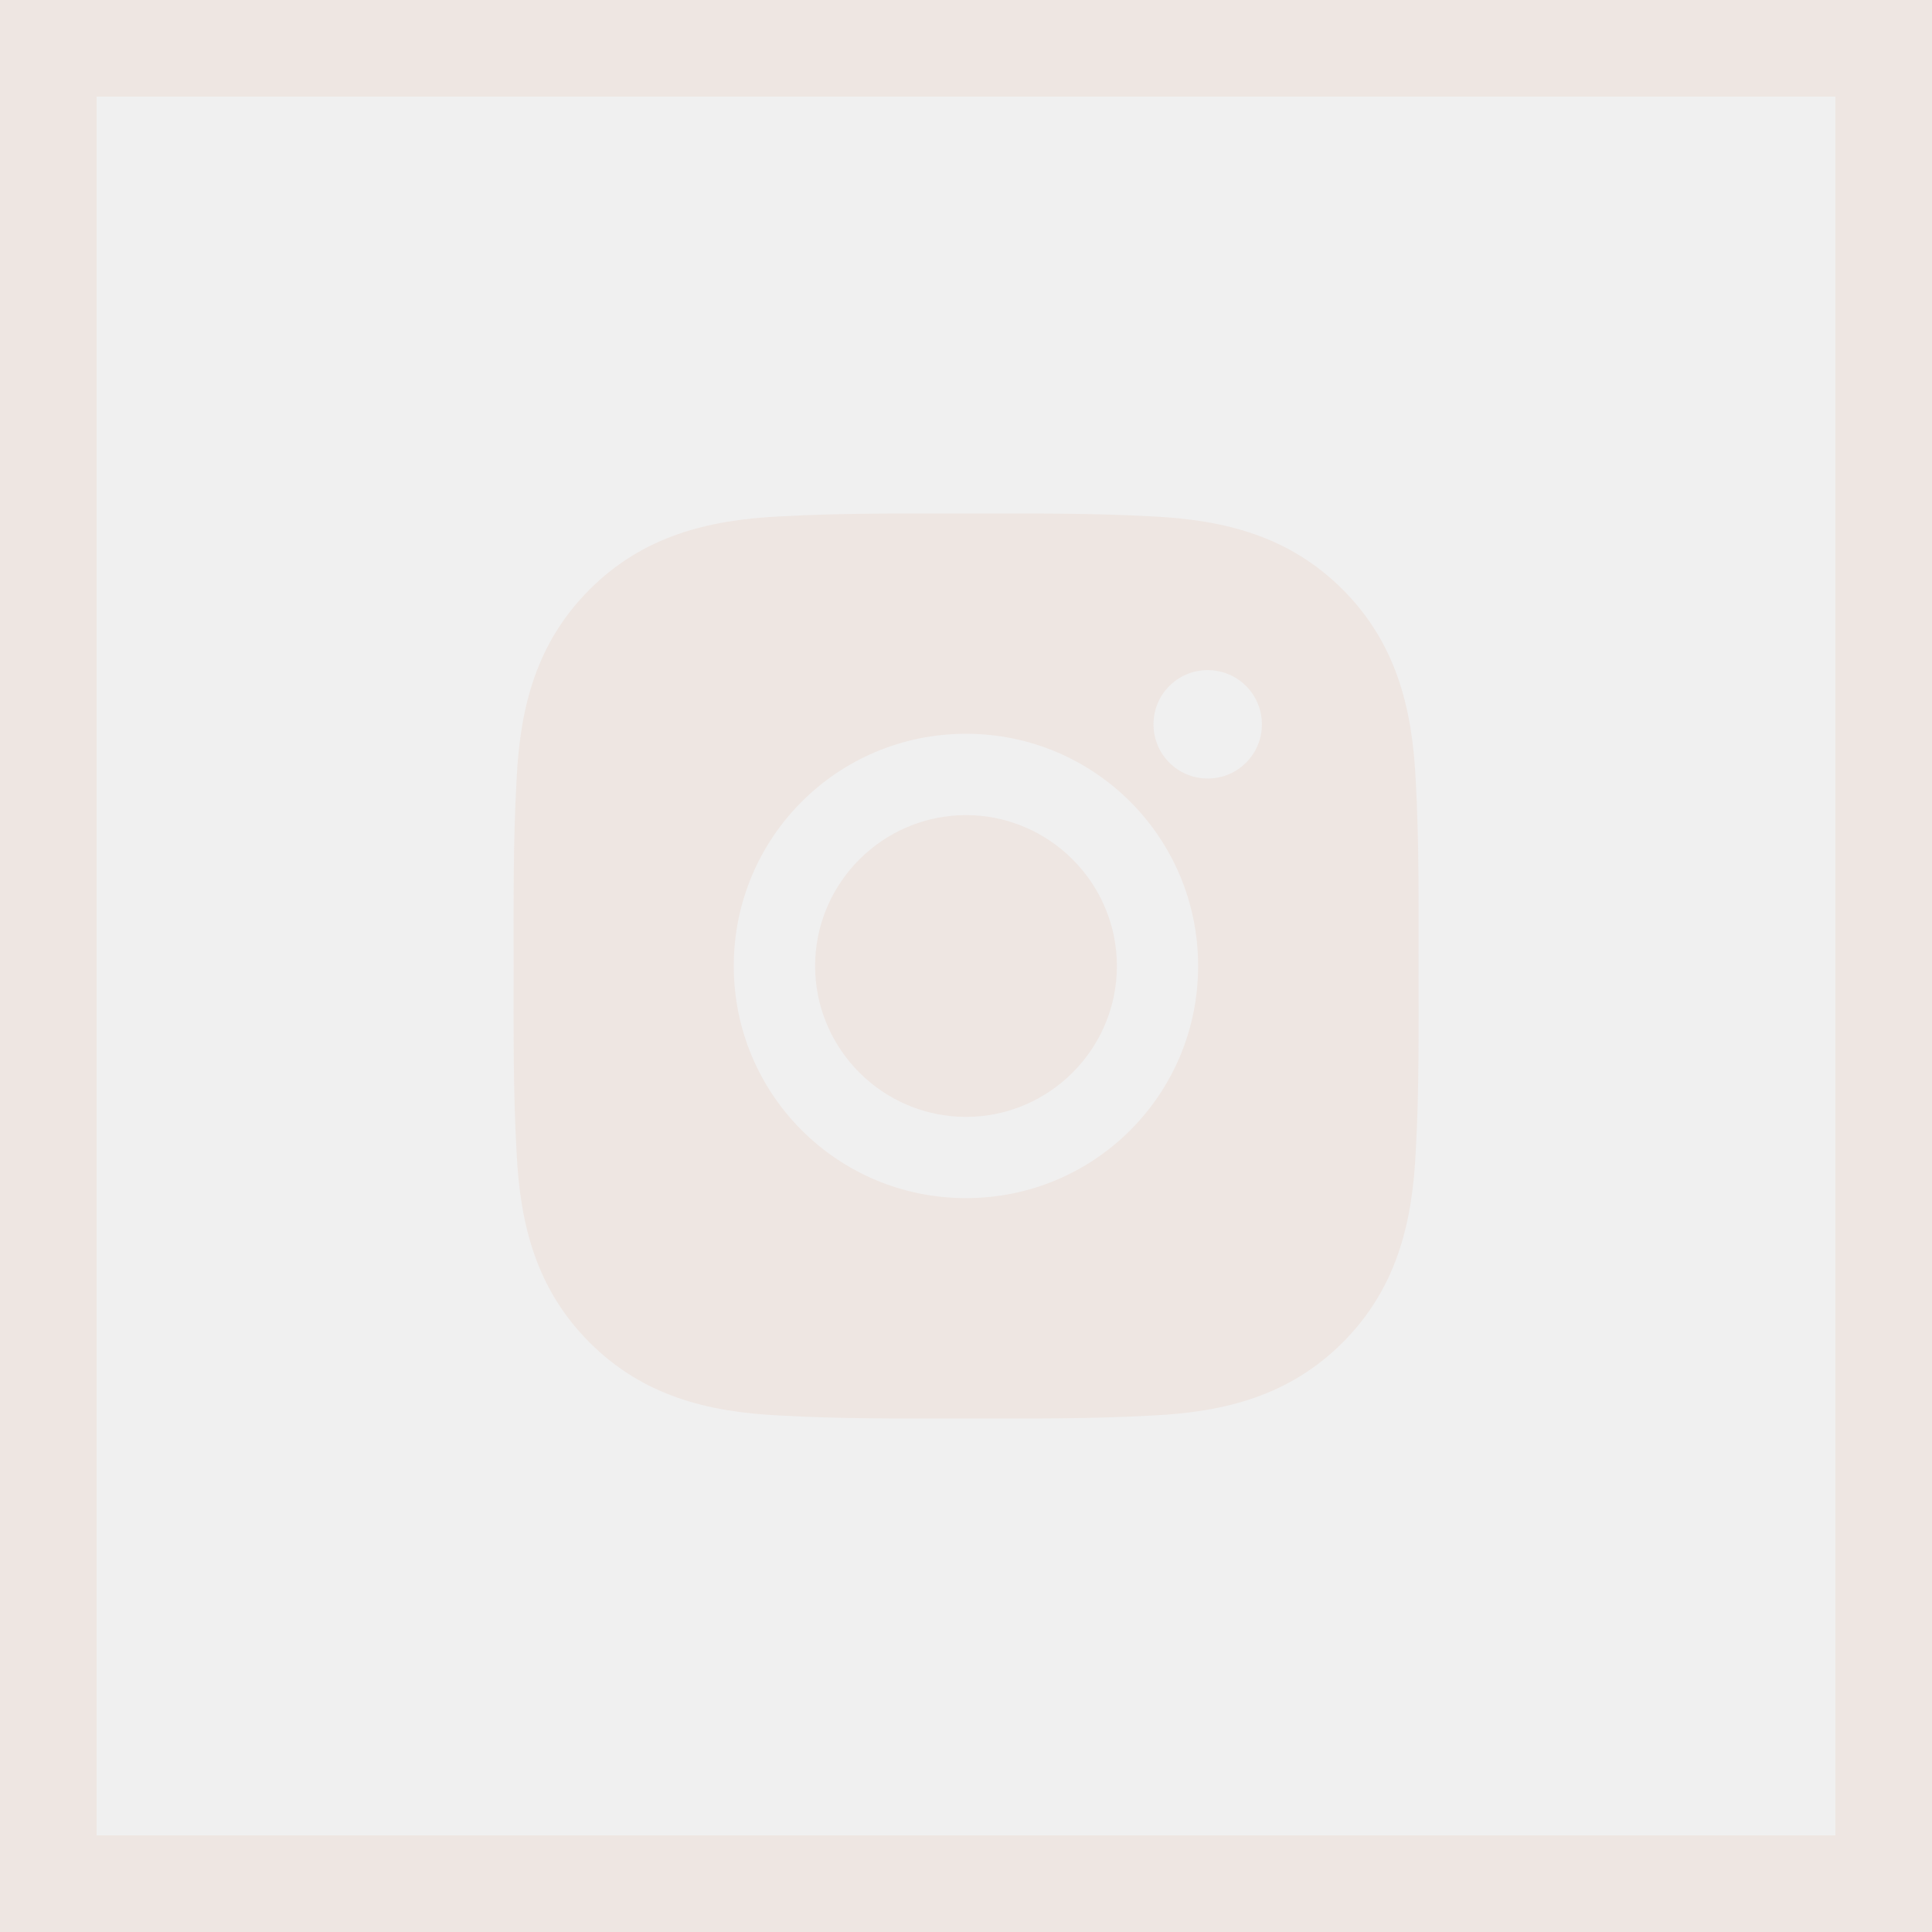
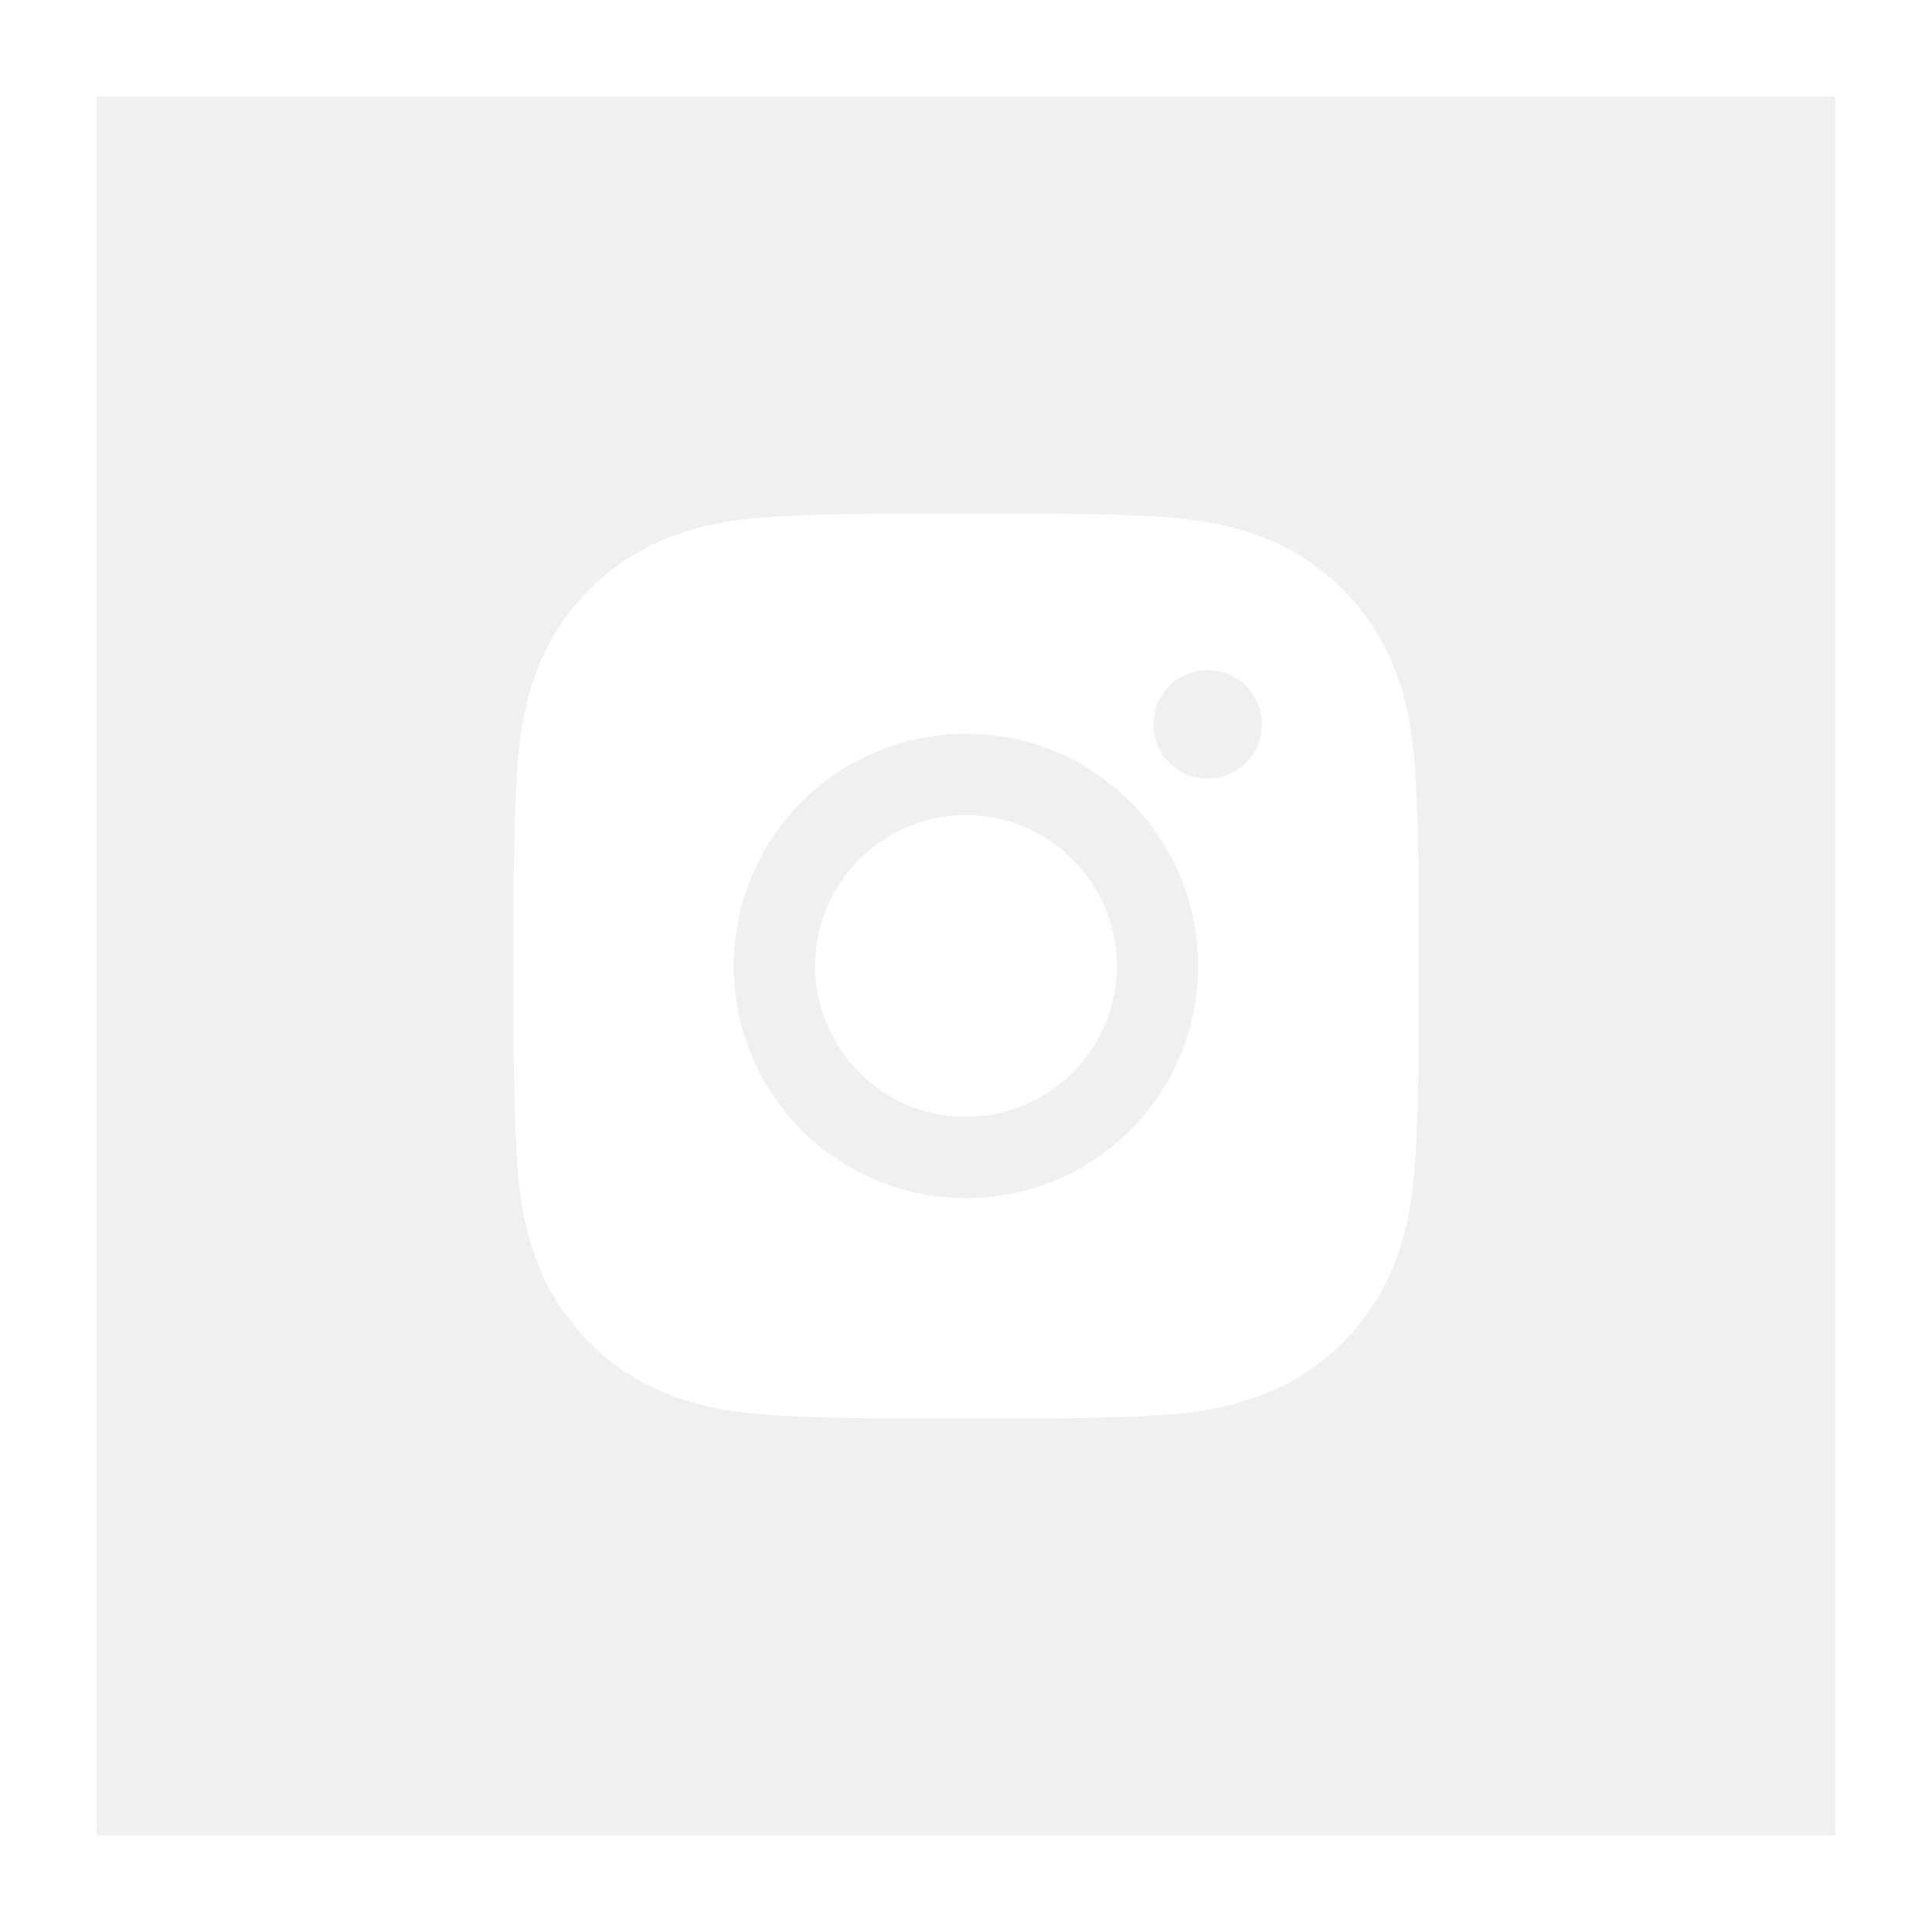
<svg xmlns="http://www.w3.org/2000/svg" width="20" height="20" viewBox="0 0 20 20" fill="none">
-   <rect x="0.5" y="0.5" width="19" height="19" stroke="#EEE6E2" />
-   <path d="M10 8.438C9.14 8.438 8.438 9.14 8.438 10C8.438 10.86 9.14 11.562 10 11.562C10.86 11.562 11.562 10.86 11.562 10C11.562 9.14 10.86 8.438 10 8.438ZM14.685 10C14.685 9.353 14.691 8.712 14.655 8.066C14.618 7.316 14.447 6.651 13.899 6.102C13.349 5.553 12.685 5.383 11.935 5.346C11.288 5.31 10.647 5.316 10.001 5.316C9.354 5.316 8.713 5.31 8.068 5.346C7.318 5.383 6.652 5.554 6.104 6.102C5.554 6.652 5.384 7.316 5.348 8.066C5.311 8.713 5.317 9.354 5.317 10C5.317 10.646 5.311 11.288 5.348 11.934C5.384 12.684 5.555 13.349 6.104 13.898C6.653 14.447 7.318 14.617 8.068 14.653C8.714 14.69 9.355 14.684 10.001 14.684C10.648 14.684 11.289 14.69 11.935 14.653C12.685 14.617 13.35 14.446 13.899 13.898C14.448 13.348 14.618 12.684 14.655 11.934C14.692 11.288 14.685 10.647 14.685 10ZM10 12.403C8.67 12.403 7.596 11.33 7.596 10C7.596 8.67 8.67 7.596 10 7.596C11.33 7.596 12.403 8.67 12.403 10C12.403 11.33 11.33 12.403 10 12.403ZM12.502 8.059C12.191 8.059 11.941 7.809 11.941 7.498C11.941 7.188 12.191 6.937 12.502 6.937C12.812 6.937 13.063 7.188 13.063 7.498C13.063 7.572 13.049 7.645 13.021 7.713C12.993 7.781 12.951 7.843 12.899 7.895C12.847 7.947 12.785 7.989 12.717 8.017C12.649 8.045 12.576 8.059 12.502 8.059Z" fill="#EEE6E2" />
+   <rect x="0.5" y="0.5" width="19" height="19" stroke="#fff" />
+   <path d="M10 8.438C9.14 8.438 8.438 9.14 8.438 10C8.438 10.86 9.14 11.562 10 11.562C10.86 11.562 11.562 10.86 11.562 10C11.562 9.14 10.86 8.438 10 8.438ZM14.685 10C14.685 9.353 14.691 8.712 14.655 8.066C14.618 7.316 14.447 6.651 13.899 6.102C13.349 5.553 12.685 5.383 11.935 5.346C11.288 5.31 10.647 5.316 10.001 5.316C9.354 5.316 8.713 5.31 8.068 5.346C7.318 5.383 6.652 5.554 6.104 6.102C5.554 6.652 5.384 7.316 5.348 8.066C5.311 8.713 5.317 9.354 5.317 10C5.317 10.646 5.311 11.288 5.348 11.934C5.384 12.684 5.555 13.349 6.104 13.898C6.653 14.447 7.318 14.617 8.068 14.653C8.714 14.69 9.355 14.684 10.001 14.684C10.648 14.684 11.289 14.69 11.935 14.653C12.685 14.617 13.35 14.446 13.899 13.898C14.448 13.348 14.618 12.684 14.655 11.934C14.692 11.288 14.685 10.647 14.685 10ZM10 12.403C8.67 12.403 7.596 11.33 7.596 10C7.596 8.67 8.67 7.596 10 7.596C11.33 7.596 12.403 8.67 12.403 10C12.403 11.33 11.33 12.403 10 12.403ZM12.502 8.059C12.191 8.059 11.941 7.809 11.941 7.498C11.941 7.188 12.191 6.937 12.502 6.937C12.812 6.937 13.063 7.188 13.063 7.498C13.063 7.572 13.049 7.645 13.021 7.713C12.993 7.781 12.951 7.843 12.899 7.895C12.847 7.947 12.785 7.989 12.717 8.017C12.649 8.045 12.576 8.059 12.502 8.059Z" fill="#fff" />
</svg>
